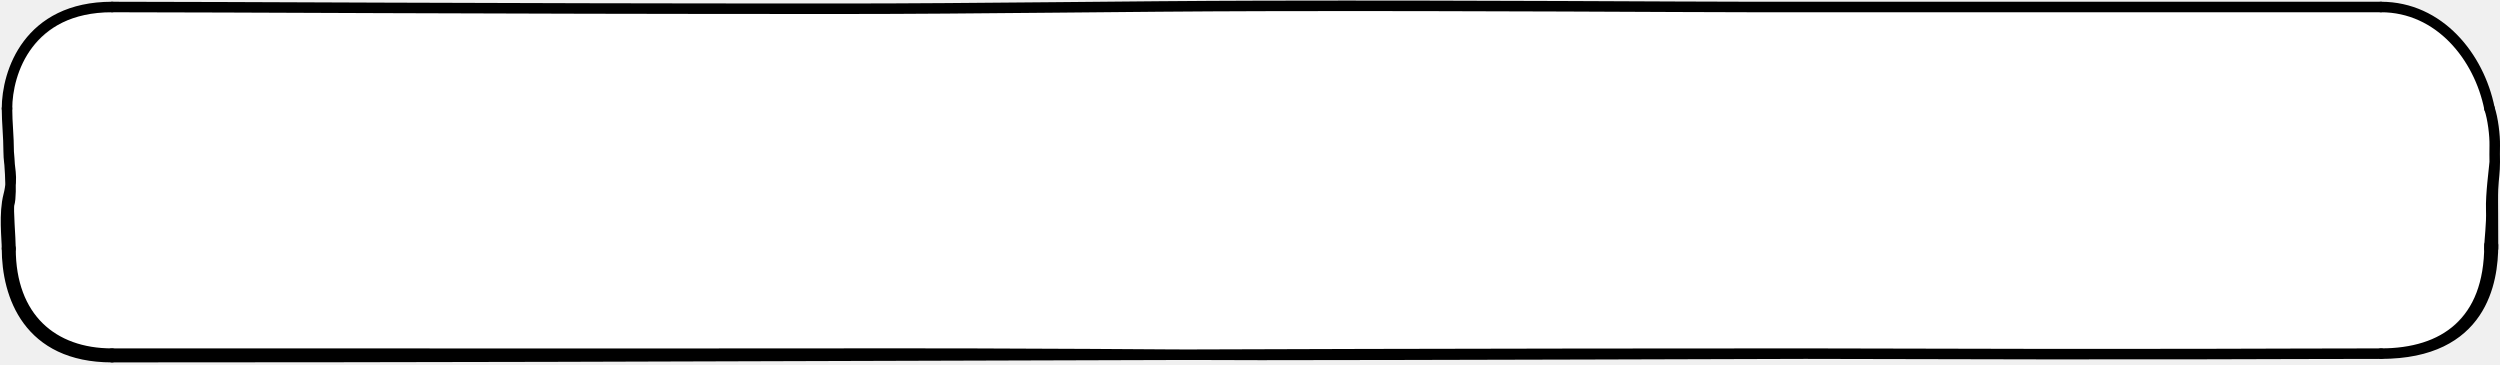
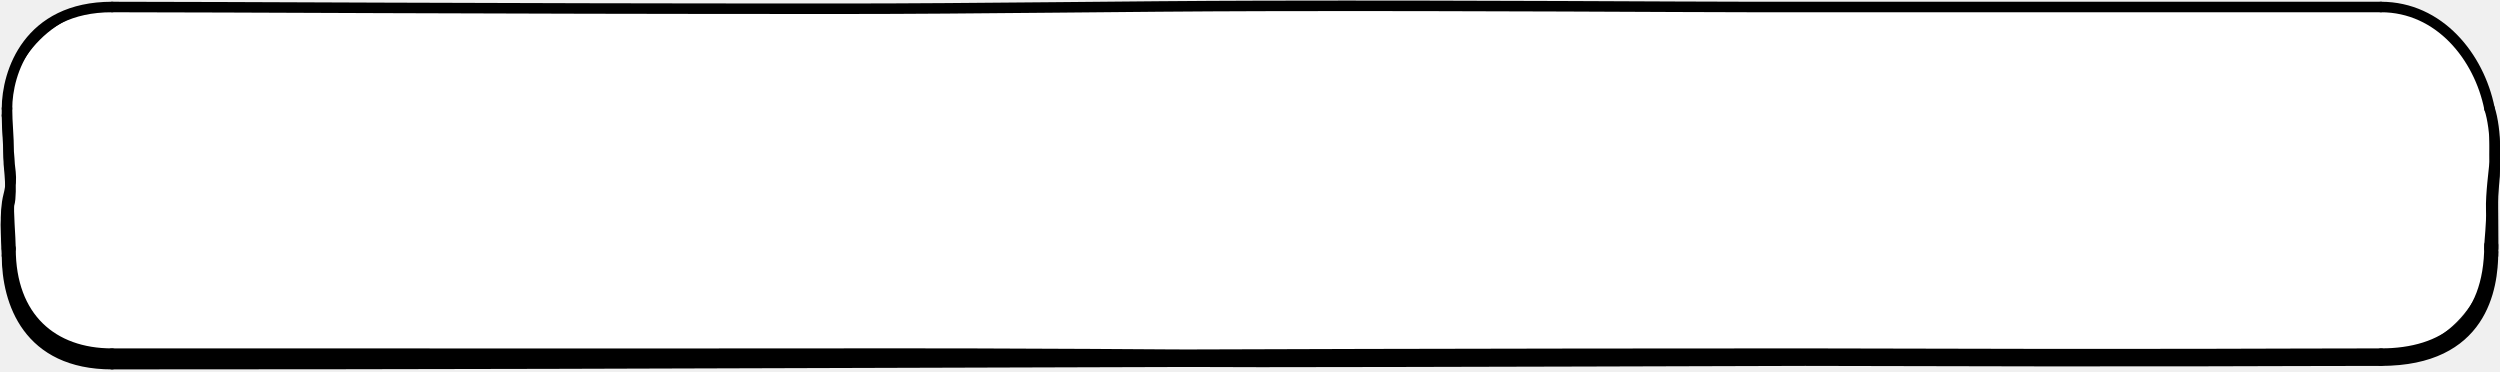
- <svg xmlns="http://www.w3.org/2000/svg" width="714" height="104" viewBox="0 0 714 104" fill="none">
+ <svg xmlns="http://www.w3.org/2000/svg" width="714" height="106" viewBox="0 0 714 106" fill="none">
+   <rect x="2" y="4" width="709" height="99.366" rx="32" fill="#1E1E1E" />
+   <path d="M2 33C2 37.03 2.478 41.015 2.478 45.301M2.478 45.301C2.478 49.588 3.847 52.5 2.478 57.745C1.11 62.989 2 70.149 2 73H3C3 70.149 2.252 61.527 2.622 60.32C3.593 57.148 2.479 45.498 2.478 45.301Z" stroke="black" stroke-width="3" stroke-miterlimit="10" stroke-linecap="round" stroke-linejoin="round" />
+   <path d="M680 103C647.347 103 627.128 103.332 515.582 103M515.582 103C515.582 103 398.247 103.366 360.018 103.366C321.788 103.366 310.976 102.899 230.269 103C169.93 103.075 91.469 102.966 32 103L32.001 104C210.925 104 337.492 103 515.582 103Z" stroke="black" stroke-width="3" stroke-miterlimit="10" stroke-linecap="round" stroke-linejoin="round" />
+   <path d="M712.5 48.278C712.349 50.245 711.342 57.525 711.5 61.889C711.658 66.253 711 70.149 711 73H712C712 73 711.967 66.062 711.967 63C711.967 61.917 711.914 57.765 712 55.977C712.158 52.71 712.5 51.304 712.5 48.278ZM712.5 48.278C712.5 46.07 712.439 46.065 712.5 43.556C712.568 40.742 711.967 35.778 711 33" stroke="black" stroke-width="3" stroke-miterlimit="10" stroke-linecap="round" stroke-linejoin="round" />
+   <path d="M32 4C67.17 4 132.895 4.5 239.94 4.5C279.58 4.5 322.323 3.776 360.283 3.69C424.831 3.543 478.511 4 501.075 4C536.907 4 607.463 4 680 4" stroke="black" stroke-width="3" stroke-miterlimit="10" stroke-linecap="round" stroke-linejoin="round" />
+   <path d="M711 72C711 94 698 103 680 103C709 103 712 82.263 712 72L711 72Z" stroke="black" stroke-width="3" stroke-linecap="round" stroke-linejoin="round" />
+   <path d="M2 33C2 22.737 8 4 32 4" stroke="black" stroke-width="3" stroke-linecap="round" stroke-linejoin="round" />
+   <path d="M3 73C3 92.697 15 103 32 103L32 104C8 104 2 86.342 2 73L3 73Z" stroke="black" stroke-width="3" stroke-linecap="round" stroke-linejoin="round" />
+   <path d="M680 4C696.682 4 708.043 18.212 711 33" stroke="black" stroke-width="3" stroke-linecap="round" stroke-linejoin="round" />
  <rect x="2" y="2" width="709" height="99.366" rx="32" fill="white" />
  <path d="M2 31C2 35.03 2.478 39.015 2.478 43.301M2.478 43.301C2.478 47.588 3.847 50.5 2.478 55.745C1.11 60.989 2 68.149 2 71H3C3 68.149 2.252 59.527 2.622 58.32C3.593 55.148 2.479 43.498 2.478 43.301Z" stroke="black" stroke-width="3" stroke-miterlimit="10" stroke-linecap="round" stroke-linejoin="round" />
  <path d="M680 101C647.347 101 627.128 101.332 515.582 101M515.582 101C515.582 101 398.247 101.366 360.018 101.366C321.788 101.366 310.976 100.899 230.269 101C169.93 101.075 91.469 100.966 32 101L32.001 102C210.925 102 337.492 101 515.582 101Z" stroke="black" stroke-width="3" stroke-miterlimit="10" stroke-linecap="round" stroke-linejoin="round" />
  <path d="M712.5 46.278C712.349 48.245 711.342 55.525 711.5 59.889C711.658 64.253 711 68.149 711 71H712C712 71 711.967 64.062 711.967 61C711.967 59.917 711.914 55.765 712 53.977C712.158 50.71 712.5 49.304 712.5 46.278ZM712.5 46.278C712.5 44.07 712.439 44.065 712.5 41.556C712.568 38.742 711.967 33.778 711 31" stroke="black" stroke-width="3" stroke-miterlimit="10" stroke-linecap="round" stroke-linejoin="round" />
  <path d="M32 2C67.17 2 132.895 2.5 239.94 2.5C279.58 2.5 322.323 1.776 360.283 1.69C424.831 1.543 478.511 2 501.075 2C536.907 2 607.463 2 680 2" stroke="black" stroke-width="3" stroke-miterlimit="10" stroke-linecap="round" stroke-linejoin="round" />
  <path d="M711 70C711 92 698 101 680 101C709 101 712 80.263 712 70L711 70Z" stroke="black" stroke-width="3" stroke-linecap="round" stroke-linejoin="round" />
  <path d="M2 31C2 20.737 8 2 32 2" stroke="black" stroke-width="3" stroke-linecap="round" stroke-linejoin="round" />
  <path d="M3 71C3 90.697 15 101 32 101L32 102C8 102 2 84.342 2 71L3 71Z" stroke="black" stroke-width="3" stroke-linecap="round" stroke-linejoin="round" />
  <path d="M680 2C696.682 2 708.043 16.212 711 31" stroke="black" stroke-width="3" stroke-linecap="round" stroke-linejoin="round" />
</svg>
